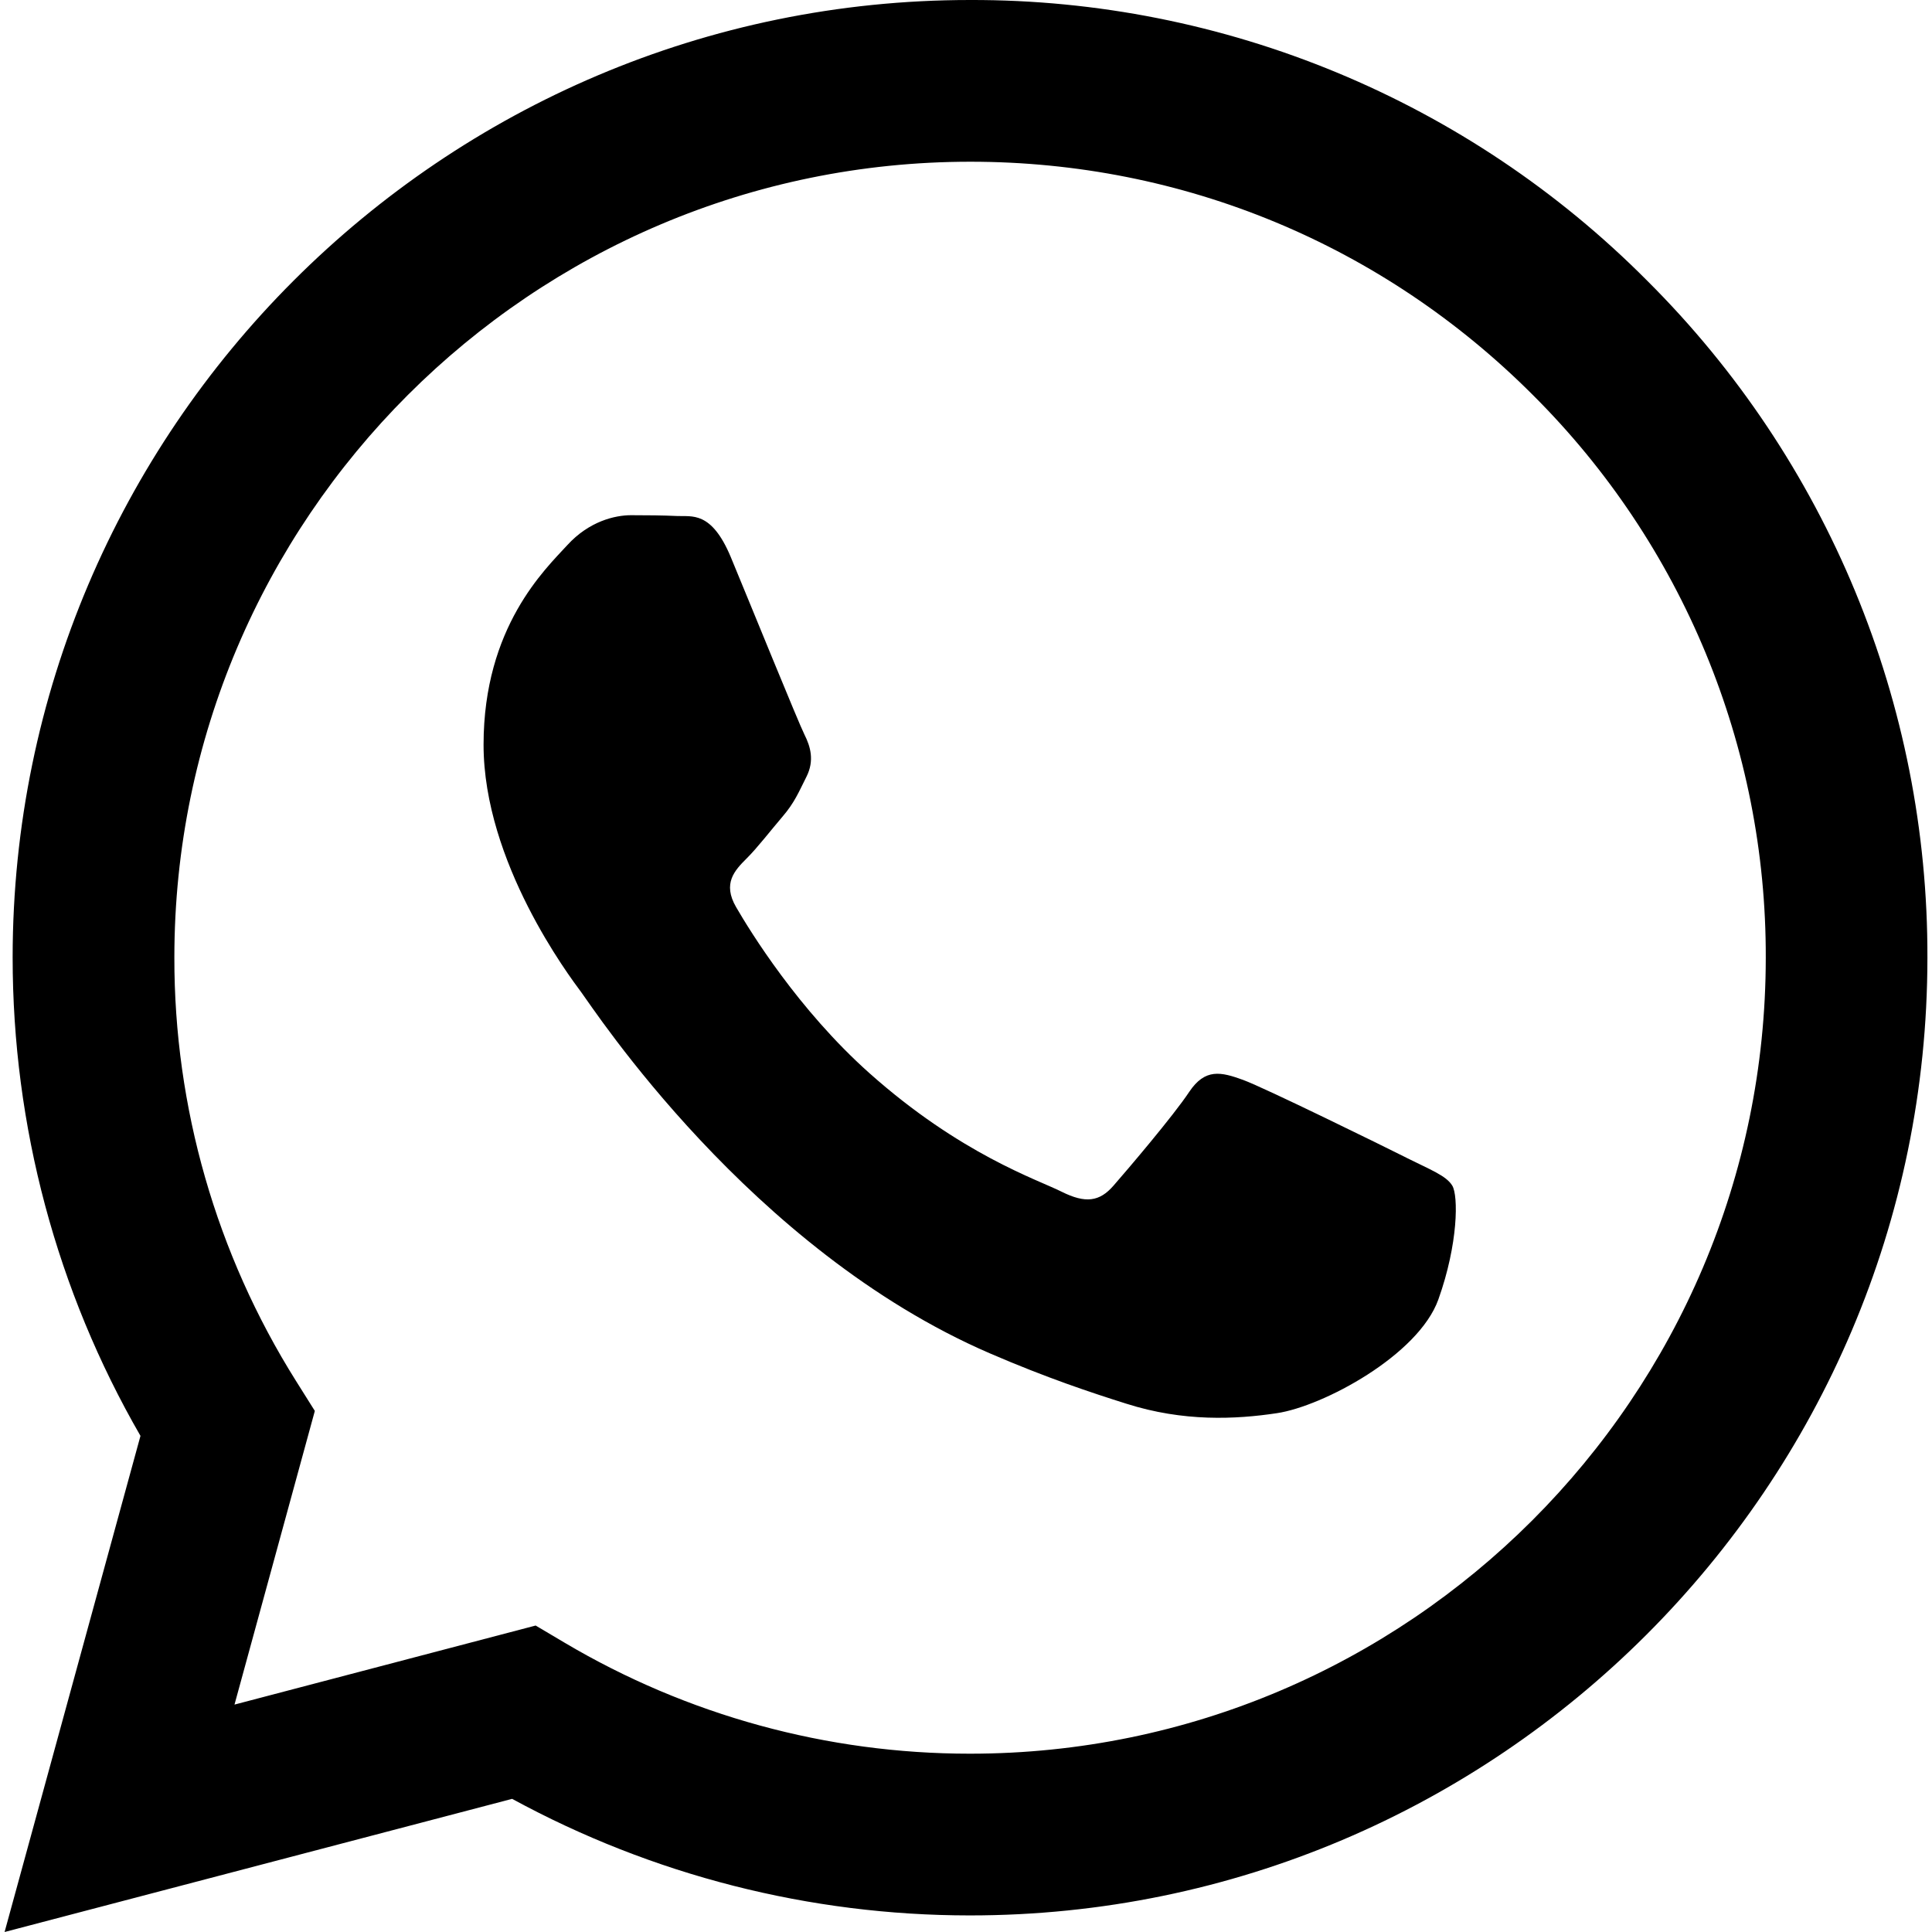
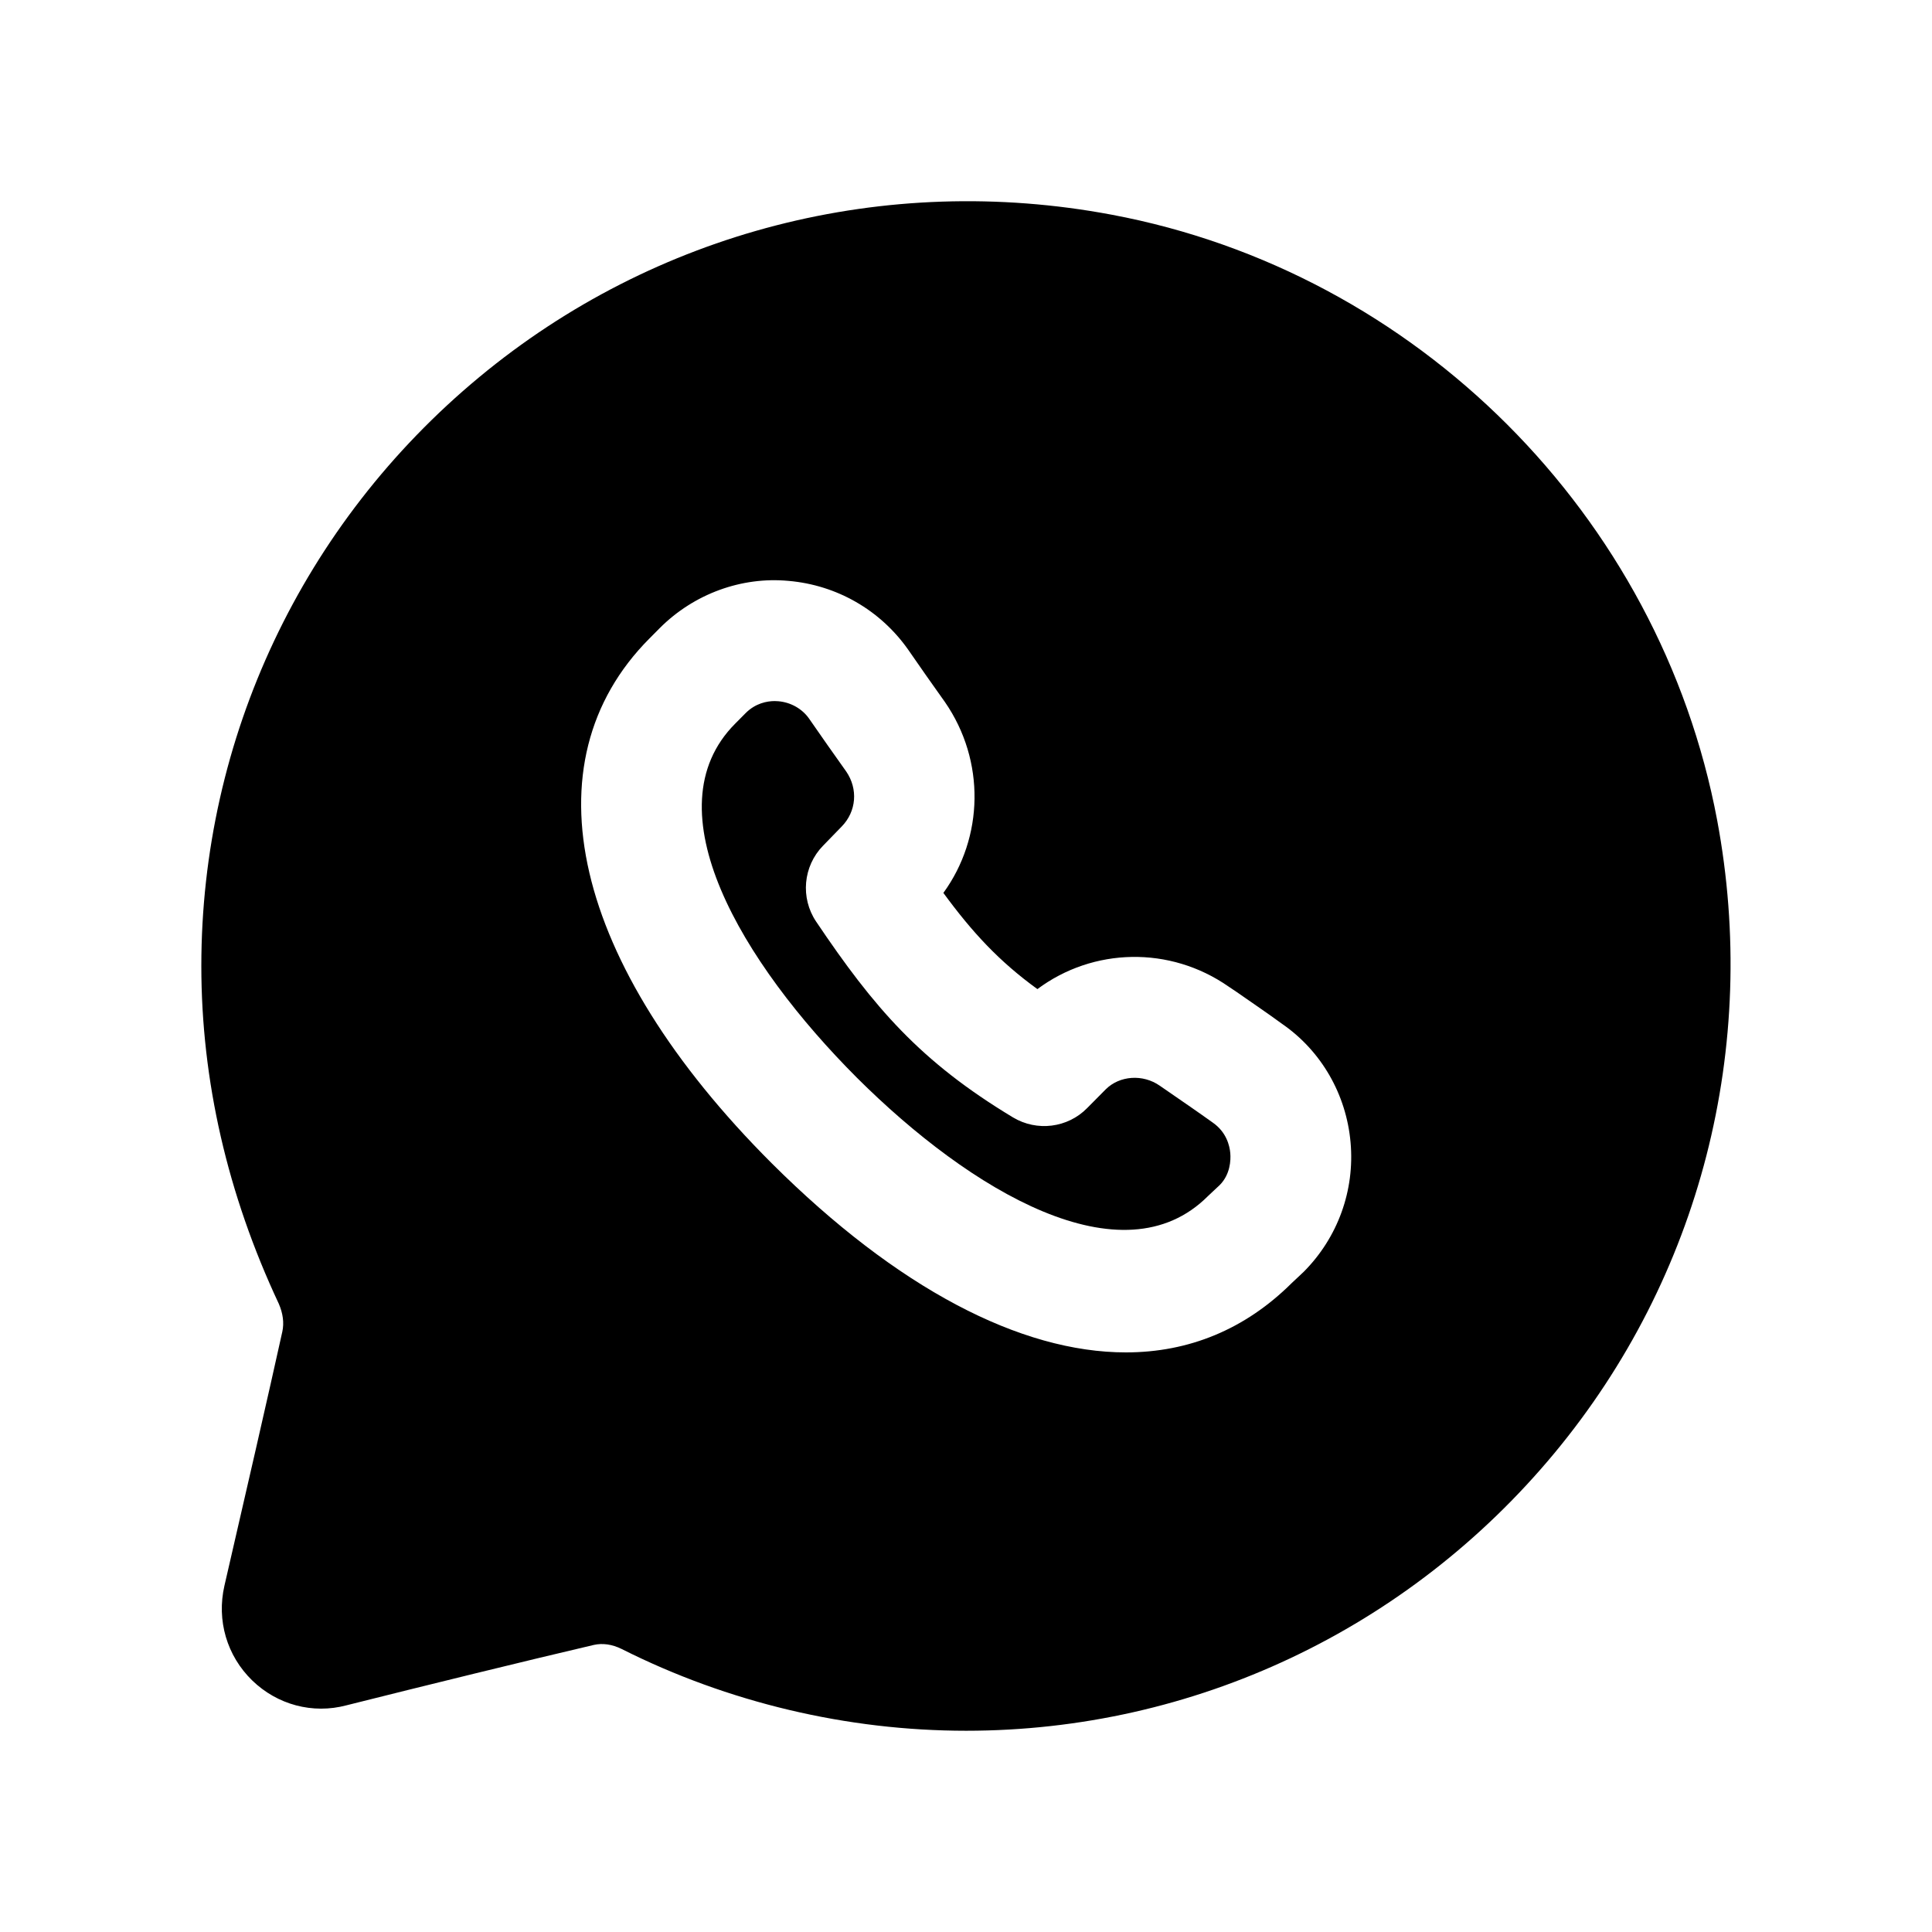
- <svg xmlns="http://www.w3.org/2000/svg" role="img" viewBox="0 0 24 24">
-   <path d="M17.472 14.382c-.297-.149-1.758-.867-2.03-.967-.273-.099-.471-.148-.67.15-.197.297-.767.966-.94 1.164-.173.199-.347.223-.644.075-.297-.15-1.255-.463-2.39-1.475-.883-.788-1.48-1.761-1.653-2.059-.173-.297-.018-.458.13-.606.134-.133.298-.347.446-.52.149-.174.198-.298.298-.497.099-.198.05-.371-.025-.52-.075-.149-.669-1.612-.916-2.207-.242-.579-.487-.5-.669-.51-.173-.008-.371-.01-.57-.01-.198 0-.52.074-.792.372-.272.297-1.04 1.016-1.04 2.479 0 1.462 1.065 2.875 1.213 3.074.149.198 2.096 3.2 5.077 4.487.709.306 1.262.489 1.694.625.712.227 1.36.195 1.871.118.571-.085 1.758-.719 2.006-1.413.248-.694.248-1.289.173-1.413-.074-.124-.272-.198-.57-.347m-5.421 7.403h-.004a9.87 9.87 0 01-5.031-1.378l-.361-.214-3.741.982.998-3.648-.235-.374a9.86 9.86 0 01-1.51-5.26c.001-5.45 4.436-9.884 9.888-9.884 2.64 0 5.122 1.03 6.988 2.898a9.825 9.825 0 012.893 6.994c-.003 5.45-4.437 9.884-9.885 9.884m8.413-18.297A11.815 11.815 0 0012.05 0C5.495 0 .16 5.335.157 11.892c0 2.096.547 4.142 1.588 5.945L.057 24l6.305-1.654a11.882 11.882 0 005.683 1.448h.005c6.554 0 11.89-5.335 11.893-11.893a11.821 11.821 0 00-3.48-8.413Z" />
+ <svg xmlns="http://www.w3.org/2000/svg" width="24" height="24" viewBox="0 0 24 24" fill="none">
+   <path fill-rule="evenodd" clip-rule="evenodd" d="M14.51 13.558L14.407 13.487C14.198 13.341 13.909 13.36 13.736 13.532L13.504 13.766C13.262 14.012 12.881 14.059 12.584 13.881C11.432 13.187 10.857 12.517 10.138 11.448C9.941 11.154 9.976 10.761 10.223 10.507L10.456 10.267C10.639 10.08 10.661 9.801 10.512 9.584C10.353 9.362 10.198 9.139 10.05 8.926C9.964 8.804 9.823 8.724 9.668 8.711C9.655 8.71 9.64 8.709 9.623 8.709C9.529 8.709 9.385 8.735 9.261 8.86L9.136 8.986L9.133 8.989C8.071 10.054 9.218 11.96 10.646 13.389C12.056 14.794 13.944 15.922 15.006 14.858L15.153 14.72C15.282 14.589 15.291 14.414 15.283 14.324C15.275 14.233 15.236 14.064 15.065 13.945C14.881 13.813 14.7 13.689 14.51 13.558Z" fill="black" />
+   <path fill-rule="evenodd" clip-rule="evenodd" d="M16.195 15.799L16.047 15.938C15.467 16.515 14.767 16.8 13.986 16.8C12.678 16.8 11.146 16.005 9.586 14.45C7.11 11.975 6.529 9.476 8.068 7.931L8.195 7.803C8.62 7.377 9.212 7.161 9.796 7.216C10.395 7.268 10.934 7.578 11.28 8.068C11.425 8.279 11.578 8.496 11.739 8.722C12.243 9.452 12.22 10.403 11.719 11.092C12.078 11.582 12.412 11.943 12.887 12.287C13.579 11.771 14.534 11.748 15.261 12.255L15.361 12.322C15.559 12.46 15.749 12.589 15.931 12.722C16.413 13.056 16.724 13.594 16.777 14.19C16.831 14.787 16.619 15.373 16.195 15.799ZM21.331 10.188C20.619 6.4 17.596 3.377 13.809 2.667C10.995 2.138 8.134 2.876 5.952 4.686C3.758 6.506 2.501 9.171 2.501 11.999C2.501 13.421 2.825 14.835 3.463 16.195C3.515 16.314 3.531 16.433 3.507 16.543C3.351 17.252 3.024 18.678 2.788 19.698C2.689 20.13 2.819 20.57 3.133 20.875C3.444 21.177 3.884 21.296 4.304 21.184C5.255 20.945 6.558 20.625 7.376 20.434C7.483 20.41 7.601 20.424 7.724 20.485C9.043 21.149 10.523 21.5 12.002 21.5C14.828 21.5 17.491 20.242 19.309 18.052C21.122 15.868 21.858 13.002 21.331 10.188Z" fill="black" />
</svg>
